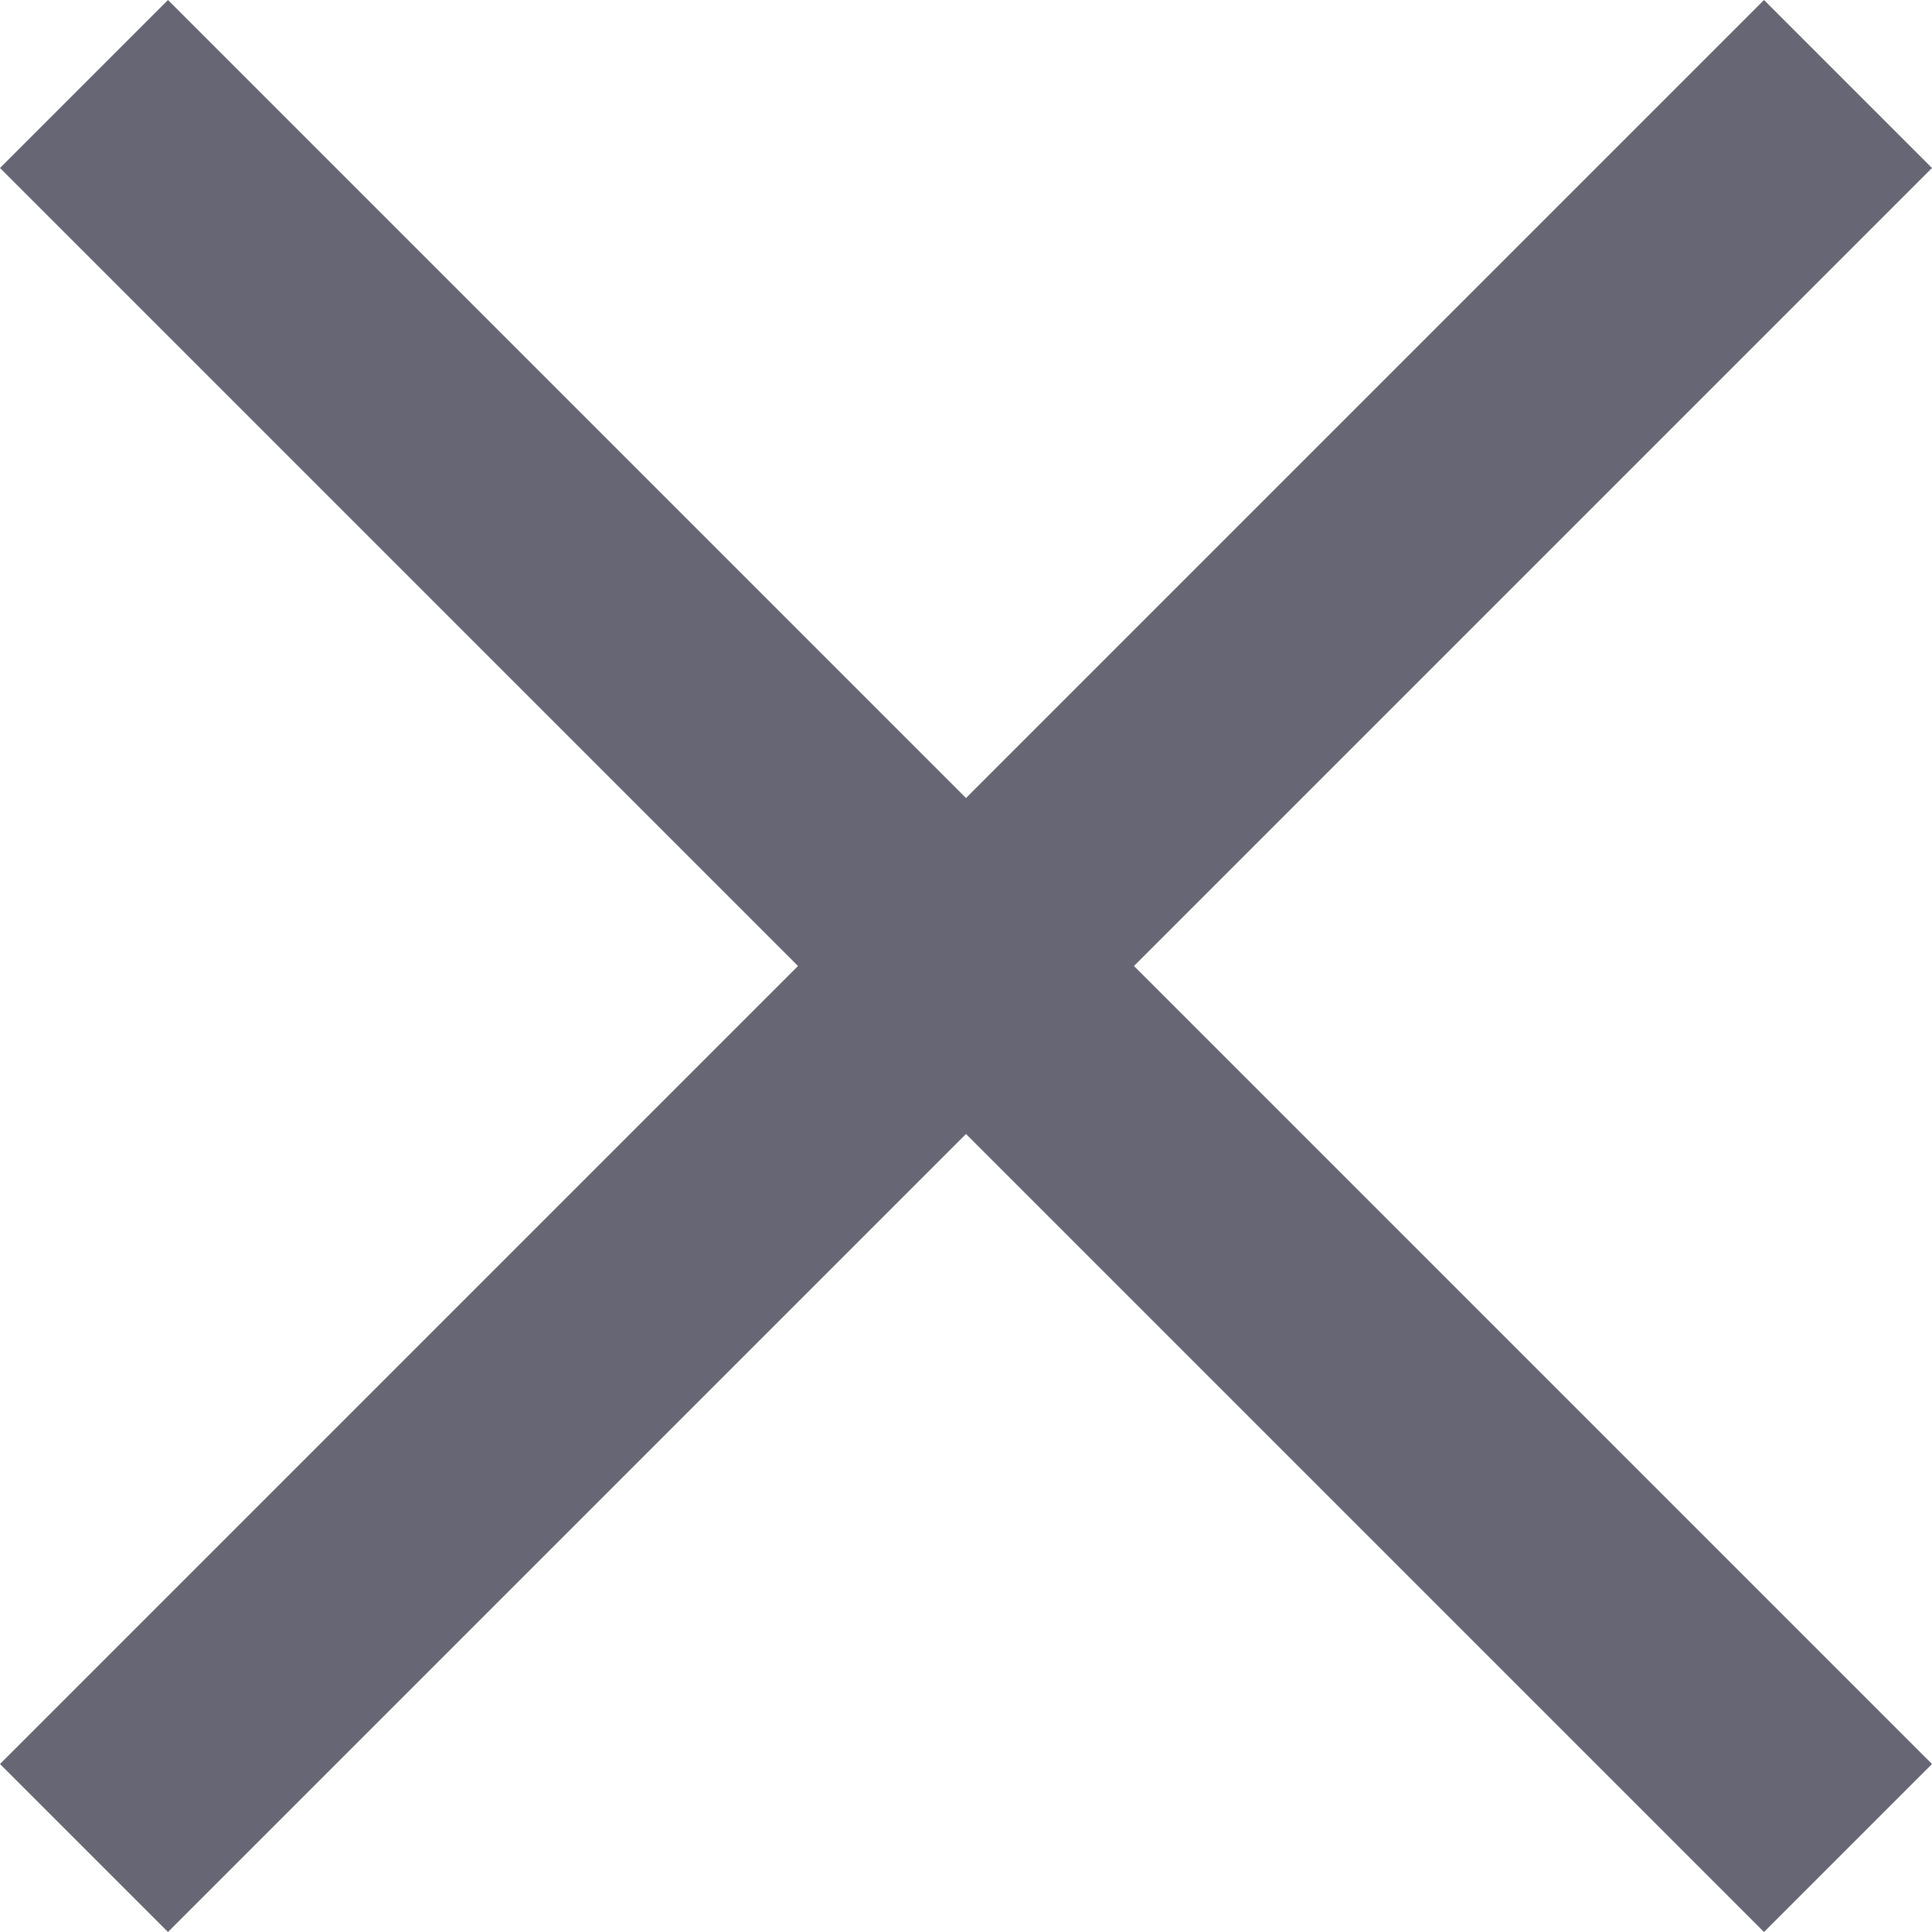
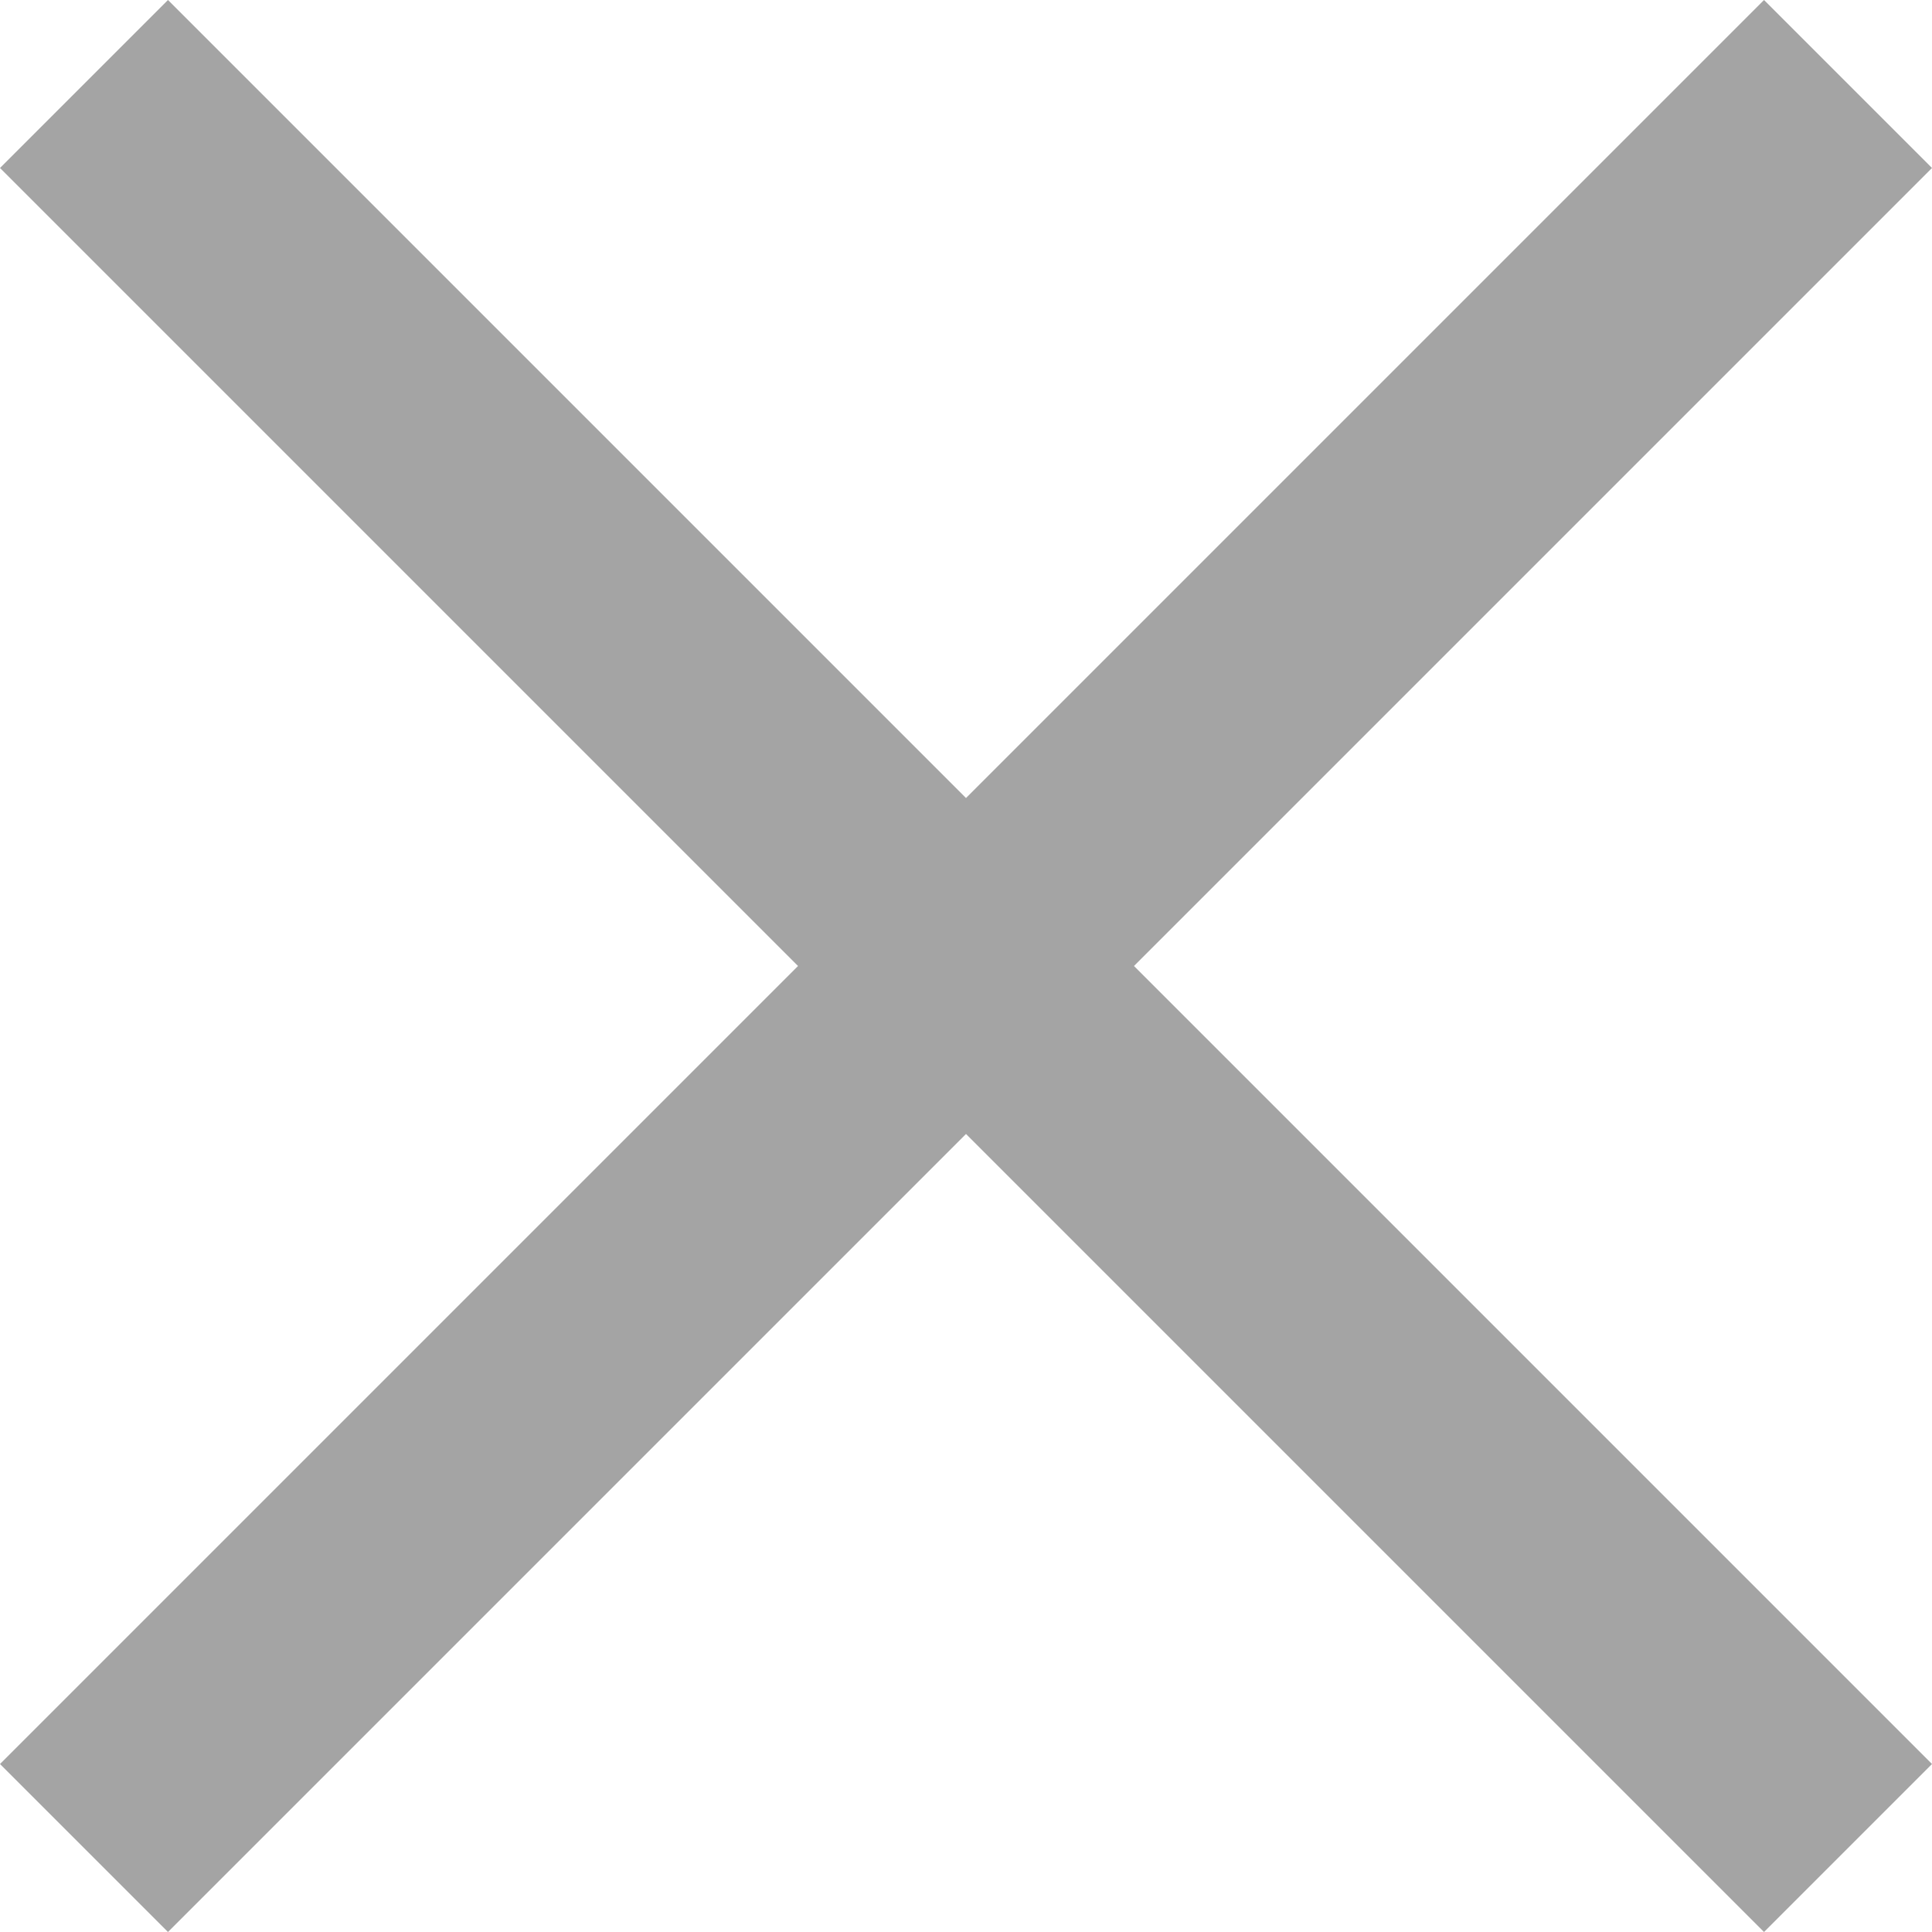
- <svg xmlns="http://www.w3.org/2000/svg" version="1.1" id="Capa_1" x="0px" y="0px" viewBox="0 0 32.526 32.526" xml:space="preserve" width="32px" height="32px">
-   <polygon points="32.526,2.828 29.698,0 16.263,13.435 2.828,0 0,2.828 13.435,16.263 0,29.698 2.828,32.526 16.263,19.091   29.698,32.526 32.526,29.698 19.091,16.263 " fill="#666674" />
+ <svg xmlns="http://www.w3.org/2000/svg" version="1.1" id="Capa_1" x="0px" y="0px" viewBox="0 0 32.526 32.526" xml:space="preserve" width="16px" height="16px">
+   <polygon points="32.526,2.828 29.698,0 16.263,13.435 2.828,0 0,2.828 13.435,16.263 0,29.698 2.828,32.526 16.263,19.091   29.698,32.526 32.526,29.698 19.091,16.263 " fill="#A4A4A4" />
  <g />
  <g />
  <g />
  <g />
  <g />
  <g />
  <g />
  <g />
  <g />
  <g />
  <g />
  <g />
  <g />
  <g />
  <g />
</svg>
